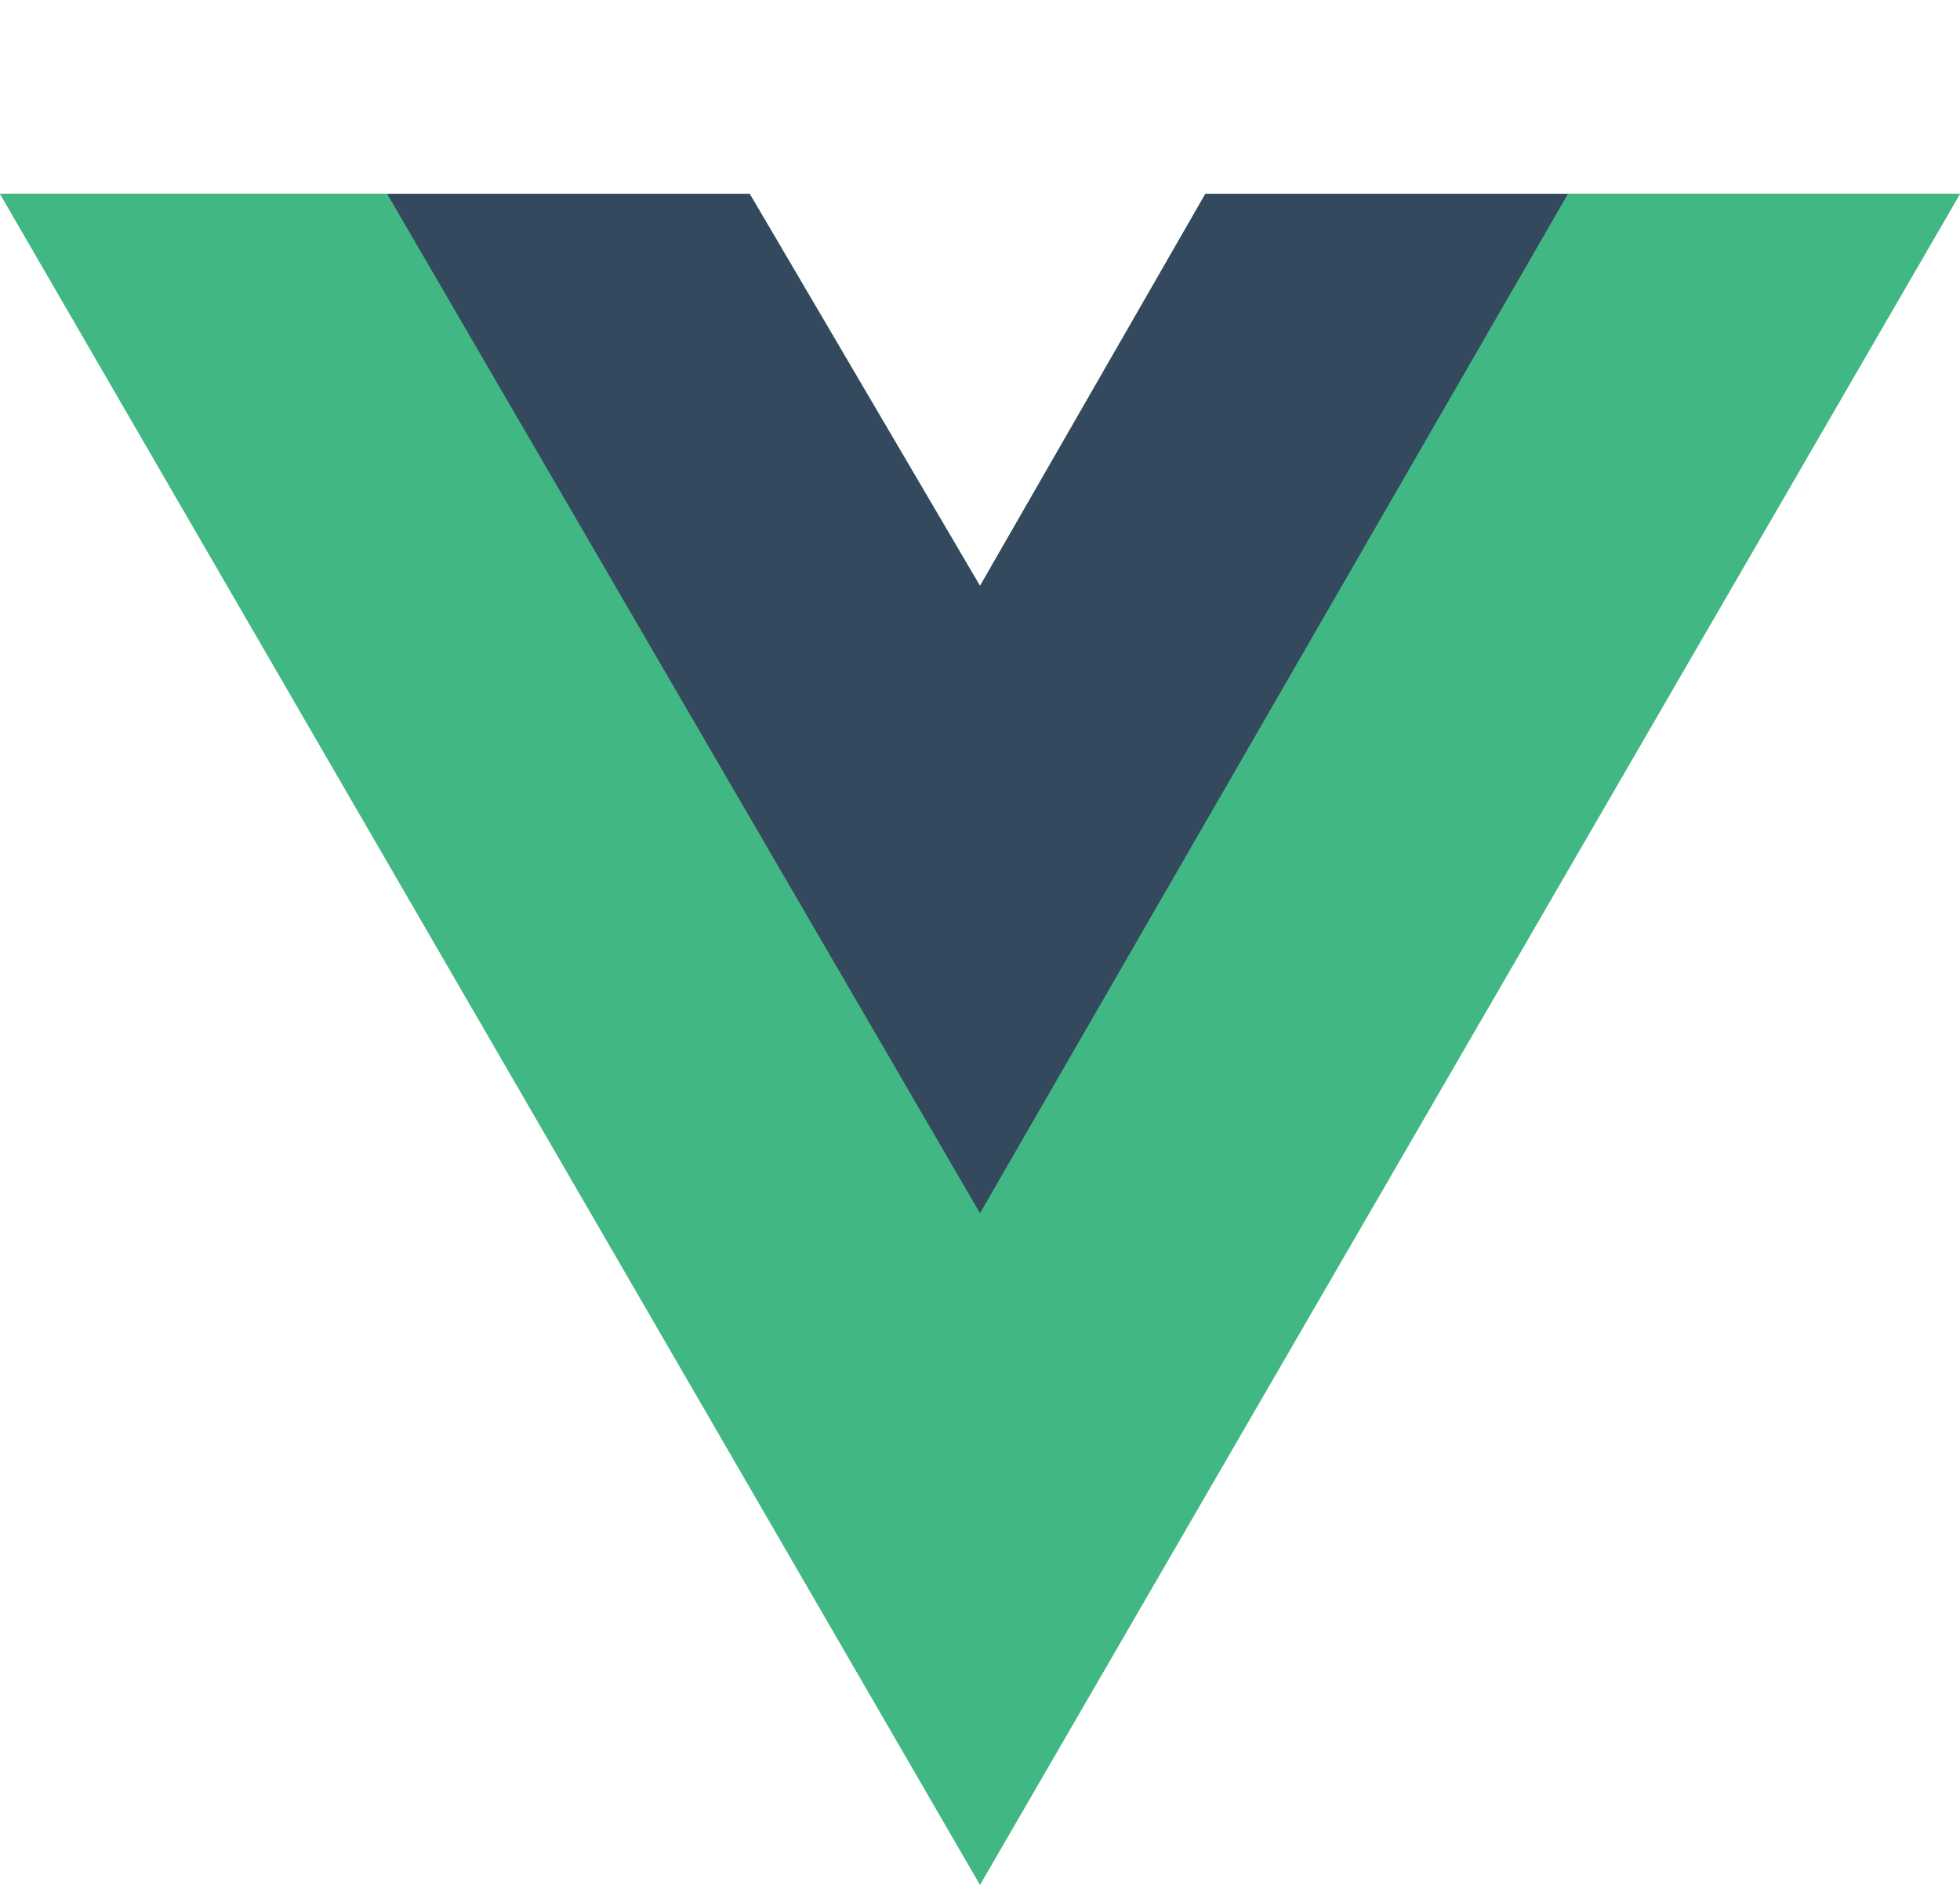
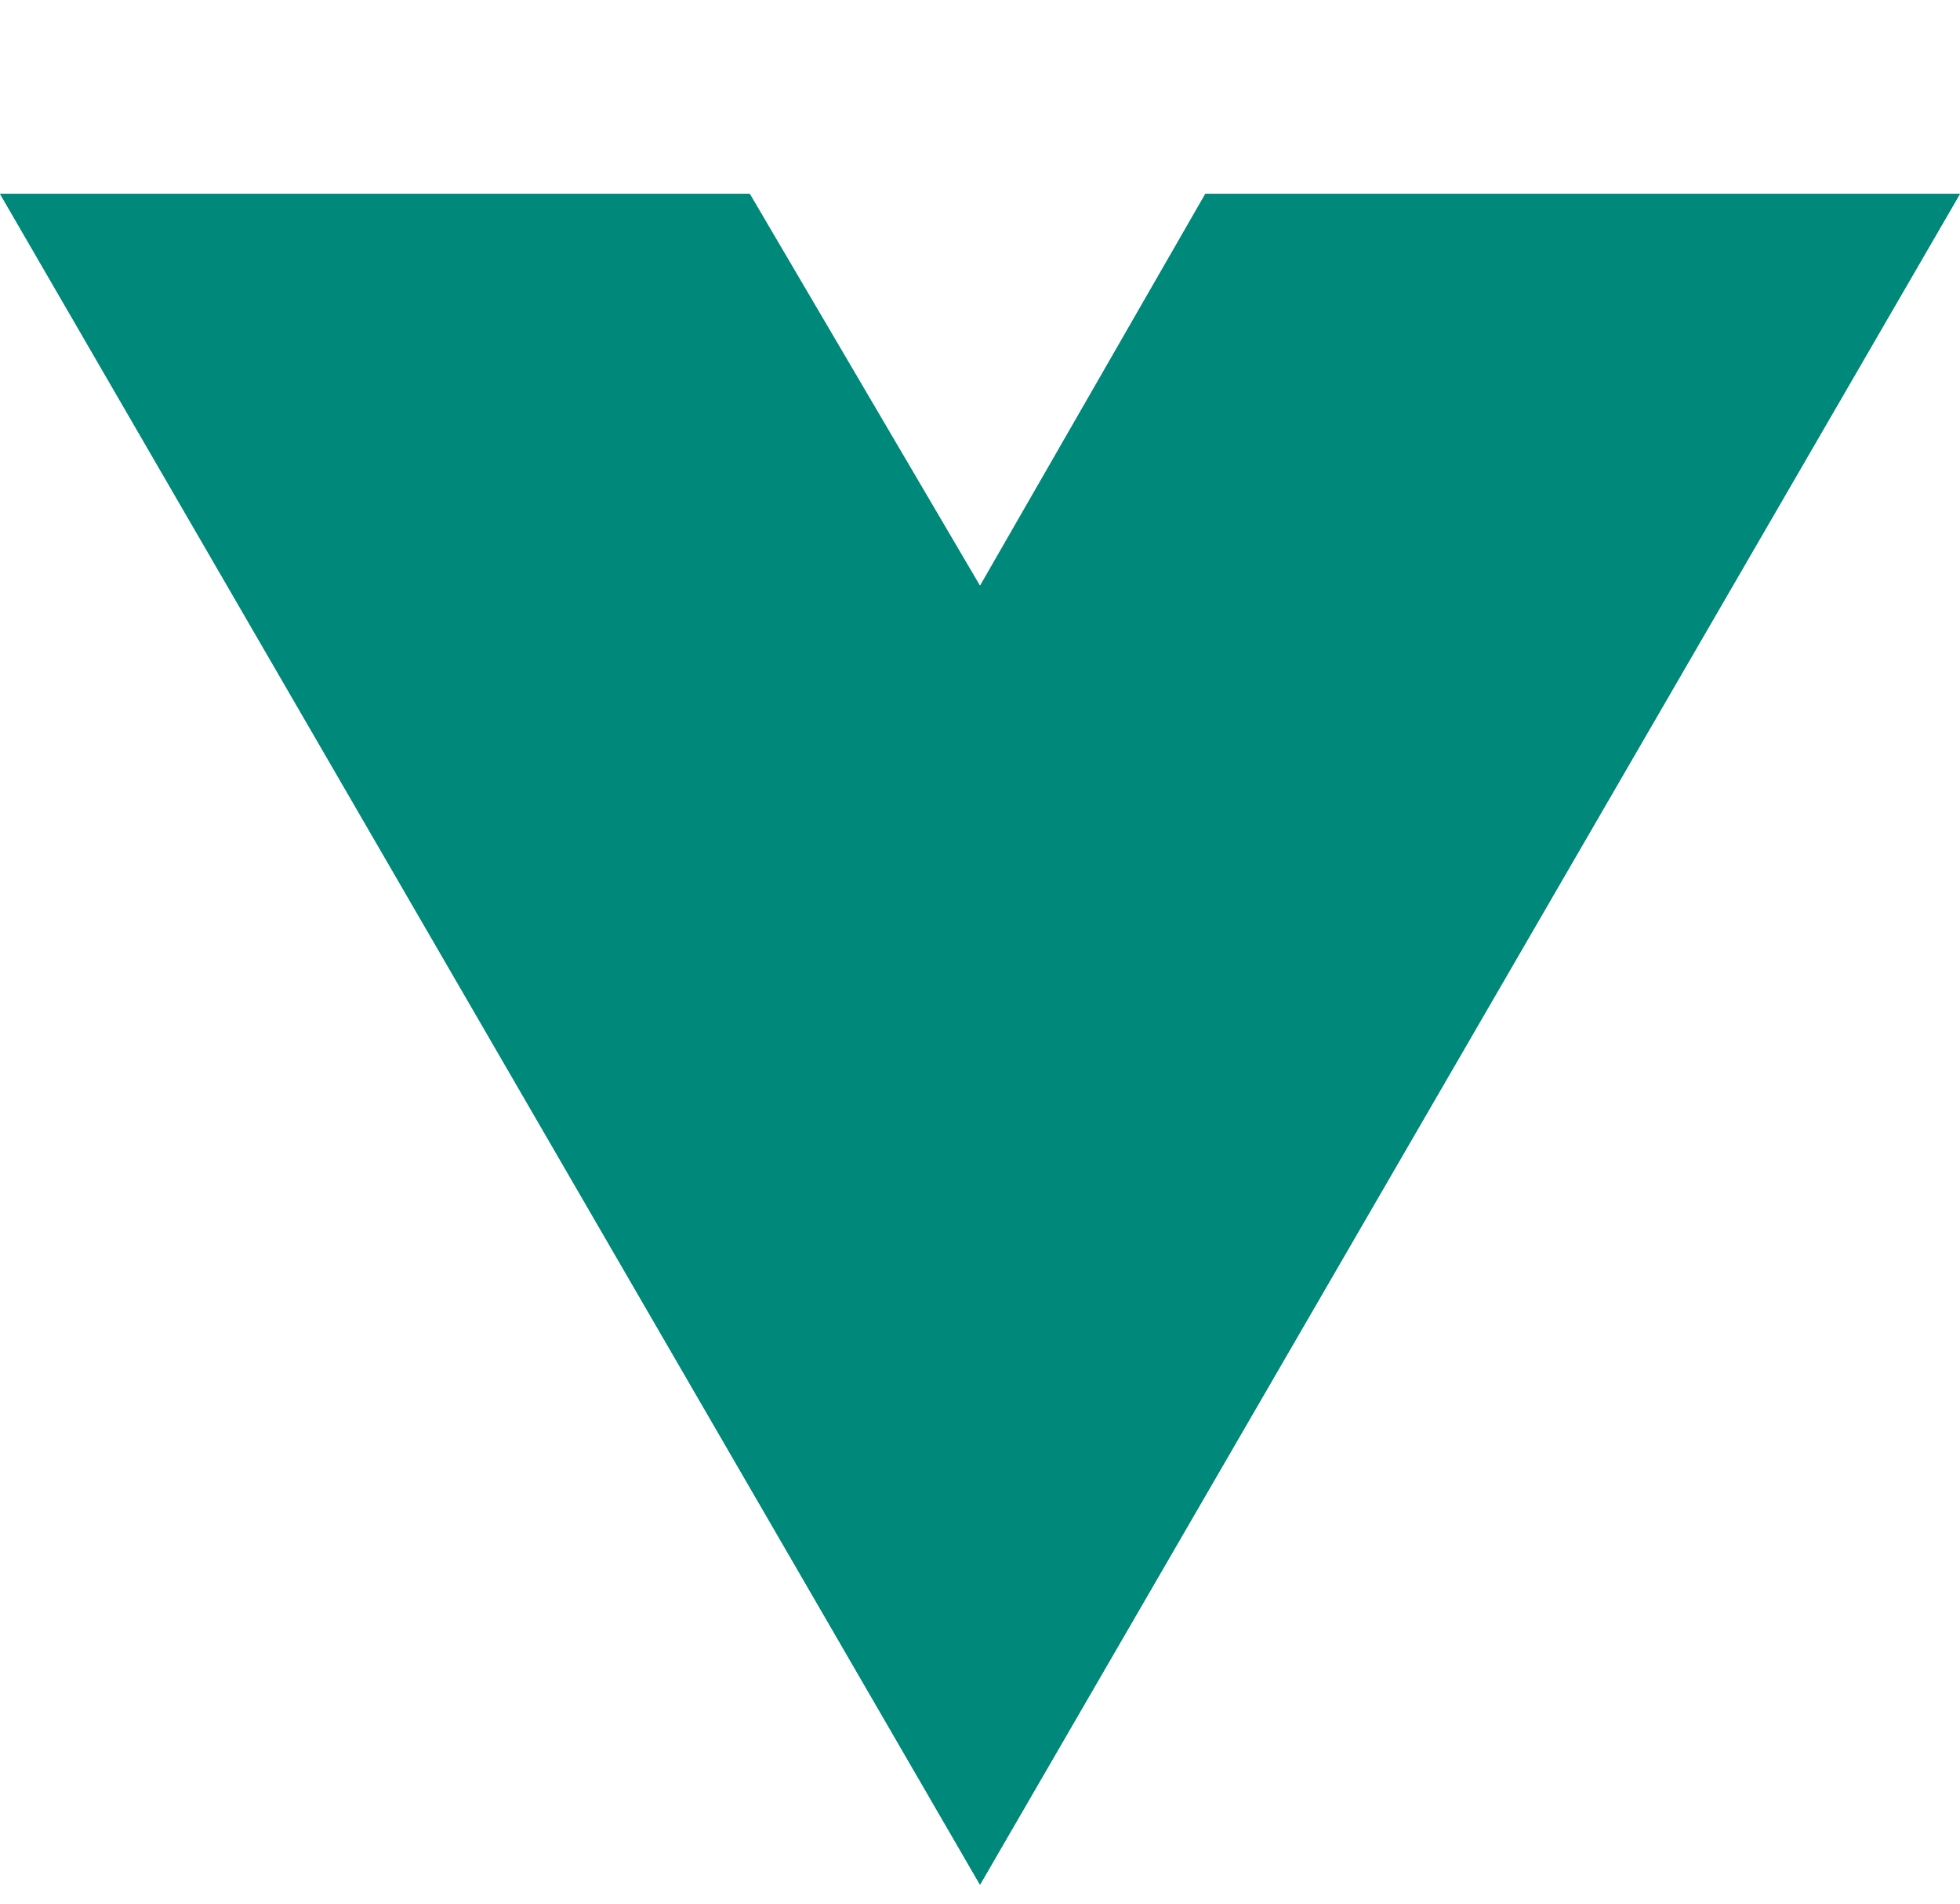
<svg xmlns="http://www.w3.org/2000/svg" aria-hidden="true" role="img" class="iconify iconify--logos" width="37.07" height="36" preserveAspectRatio="xMidYMid meet" viewBox="0 0 256 198">
-   <path fill="#41B883" d="M204.8 0H256L128 220.8L0 0h97.92L128 51.2L157.44 0h47.36Z" />
-   <path fill="#41B883" d="m0 0l128 220.8L256 0h-51.2L128 132.48L50.56 0H0Z" />
-   <path fill="#35495E" d="M50.56 0L128 133.12L204.8 0h-47.36L128 51.2L97.92 0H50.56Z" />
+   <path fill="#00897b" d="M204.8 0H256L128 220.8L0 0h97.92L128 51.2L157.44 0h47.36Z" />
+   <path fill="#00897b" d="m0 0l128 220.8L256 0h-51.2L128 132.48L50.56 0H0Z" />
+   <path fill="#00897b" d="M50.56 0L128 133.12L204.8 0h-47.36L128 51.2L97.92 0H50.56Z" />
</svg>
